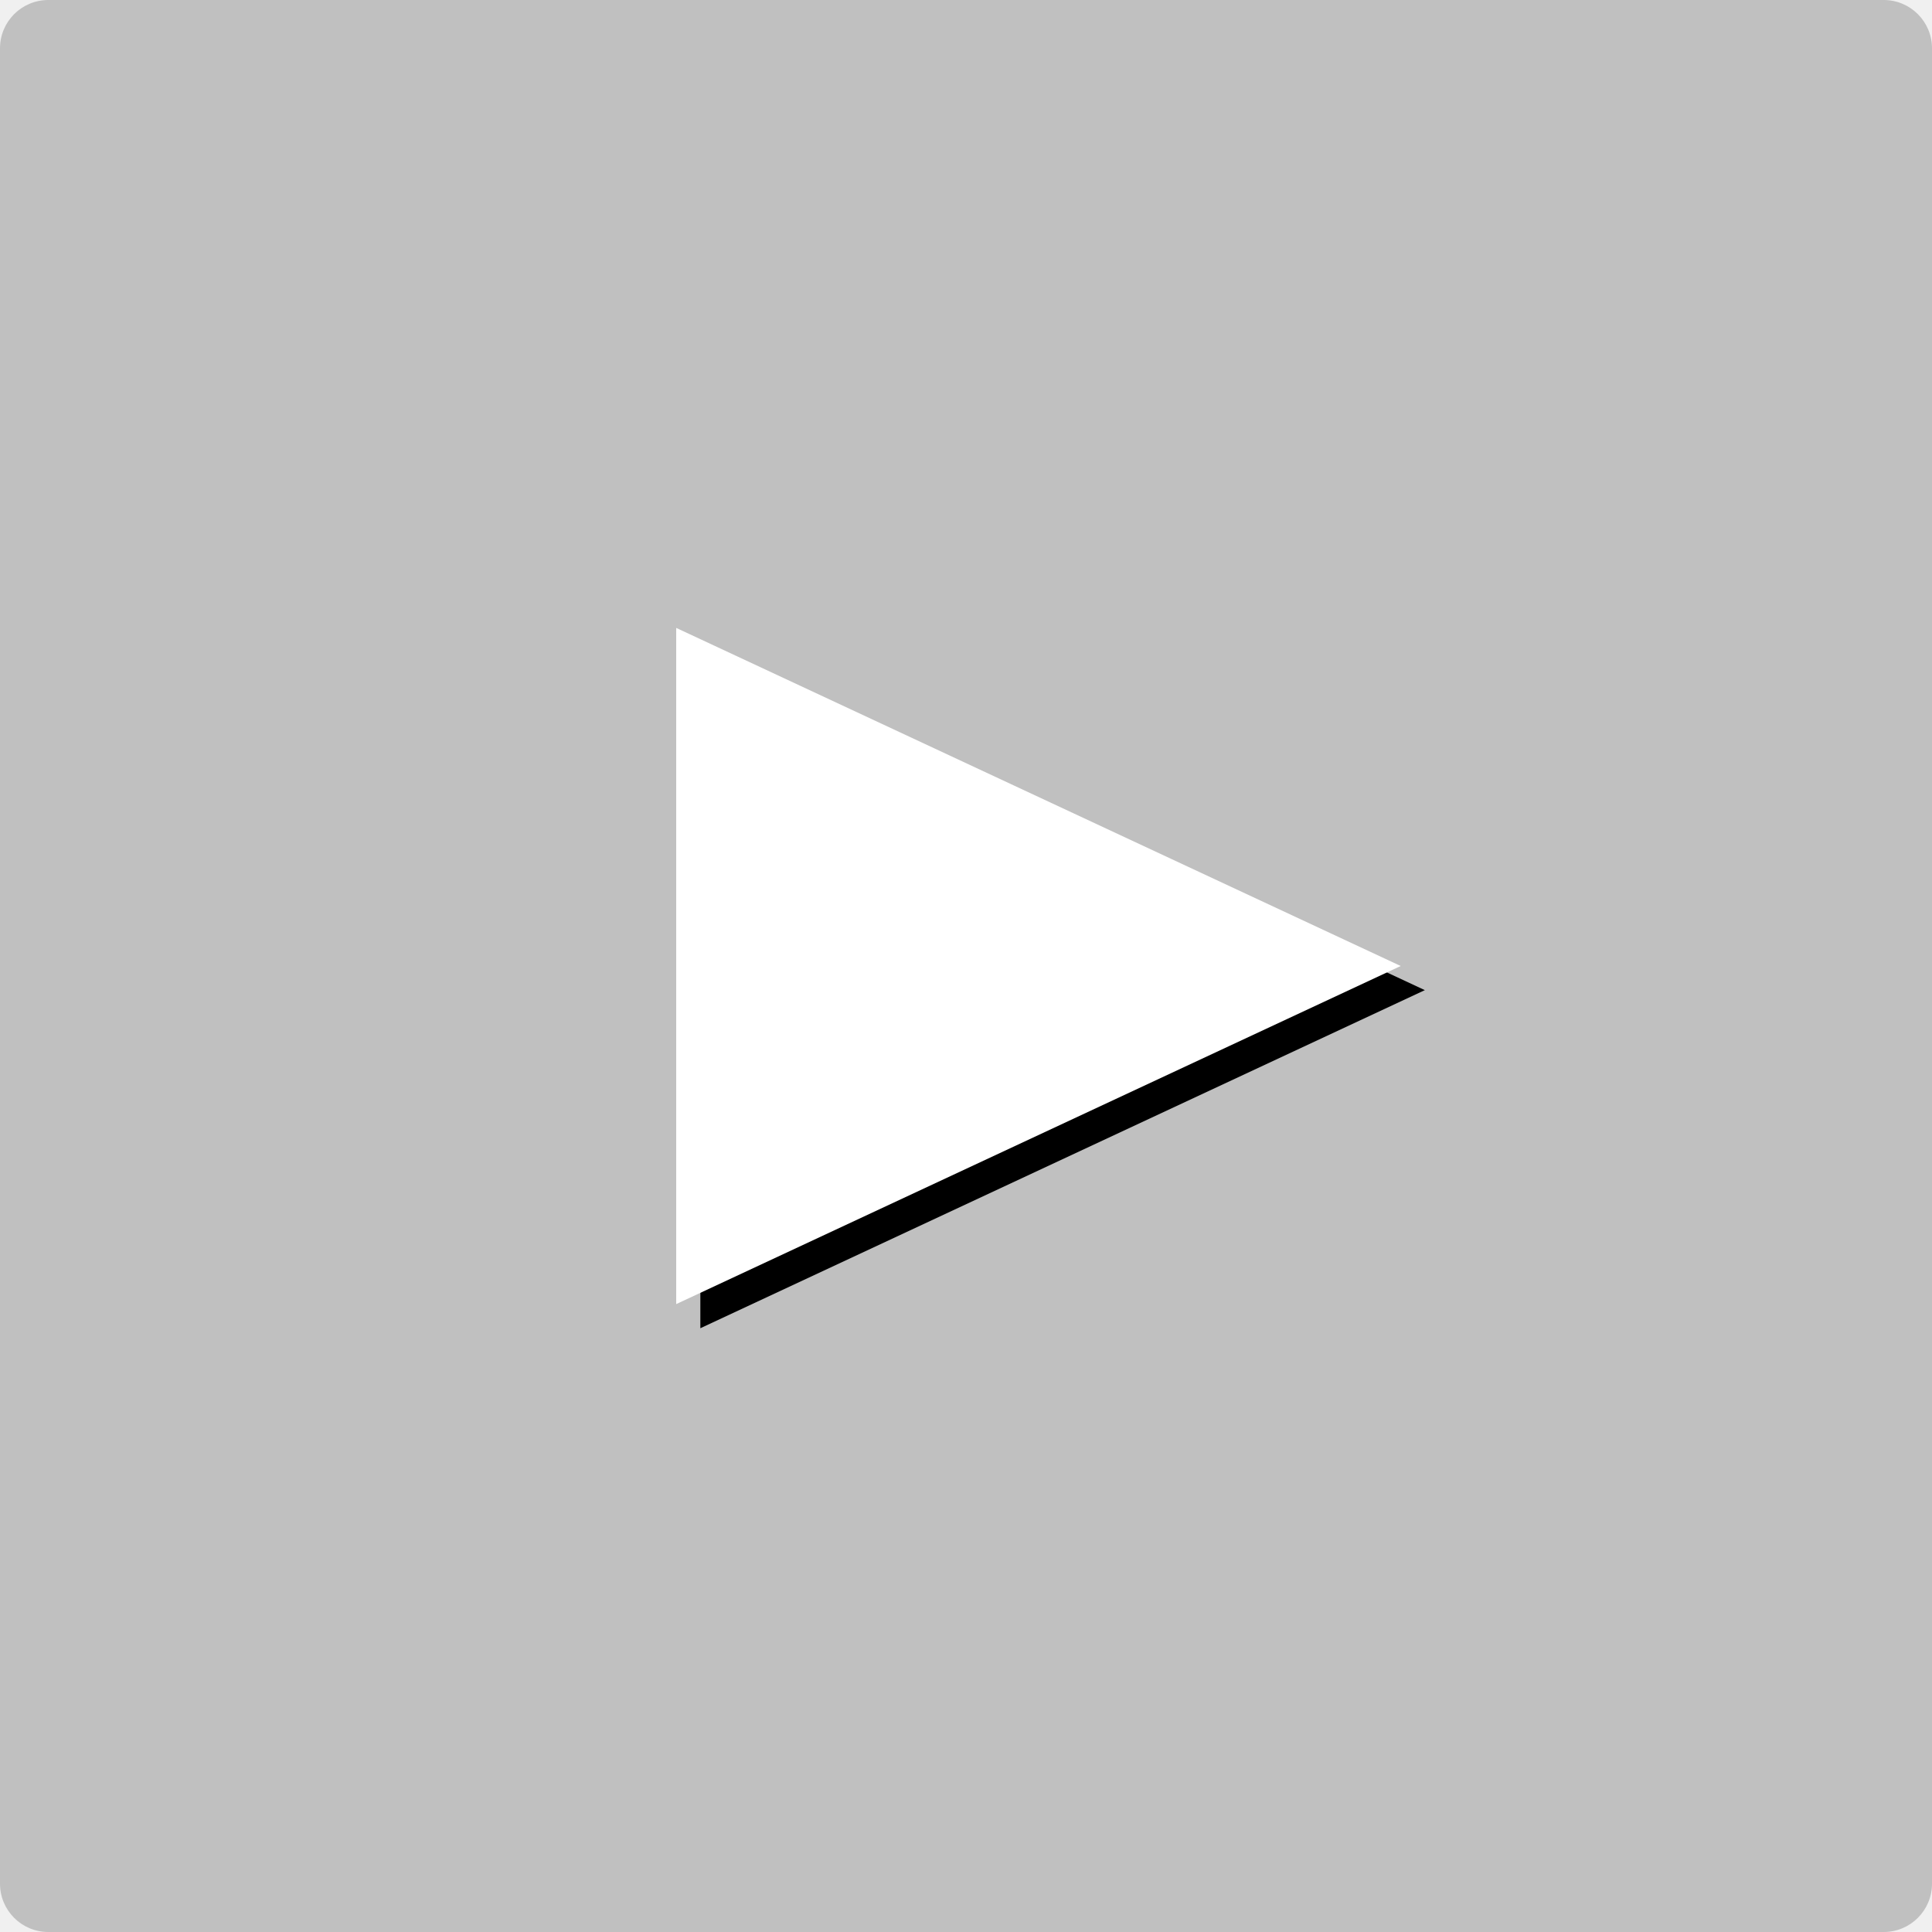
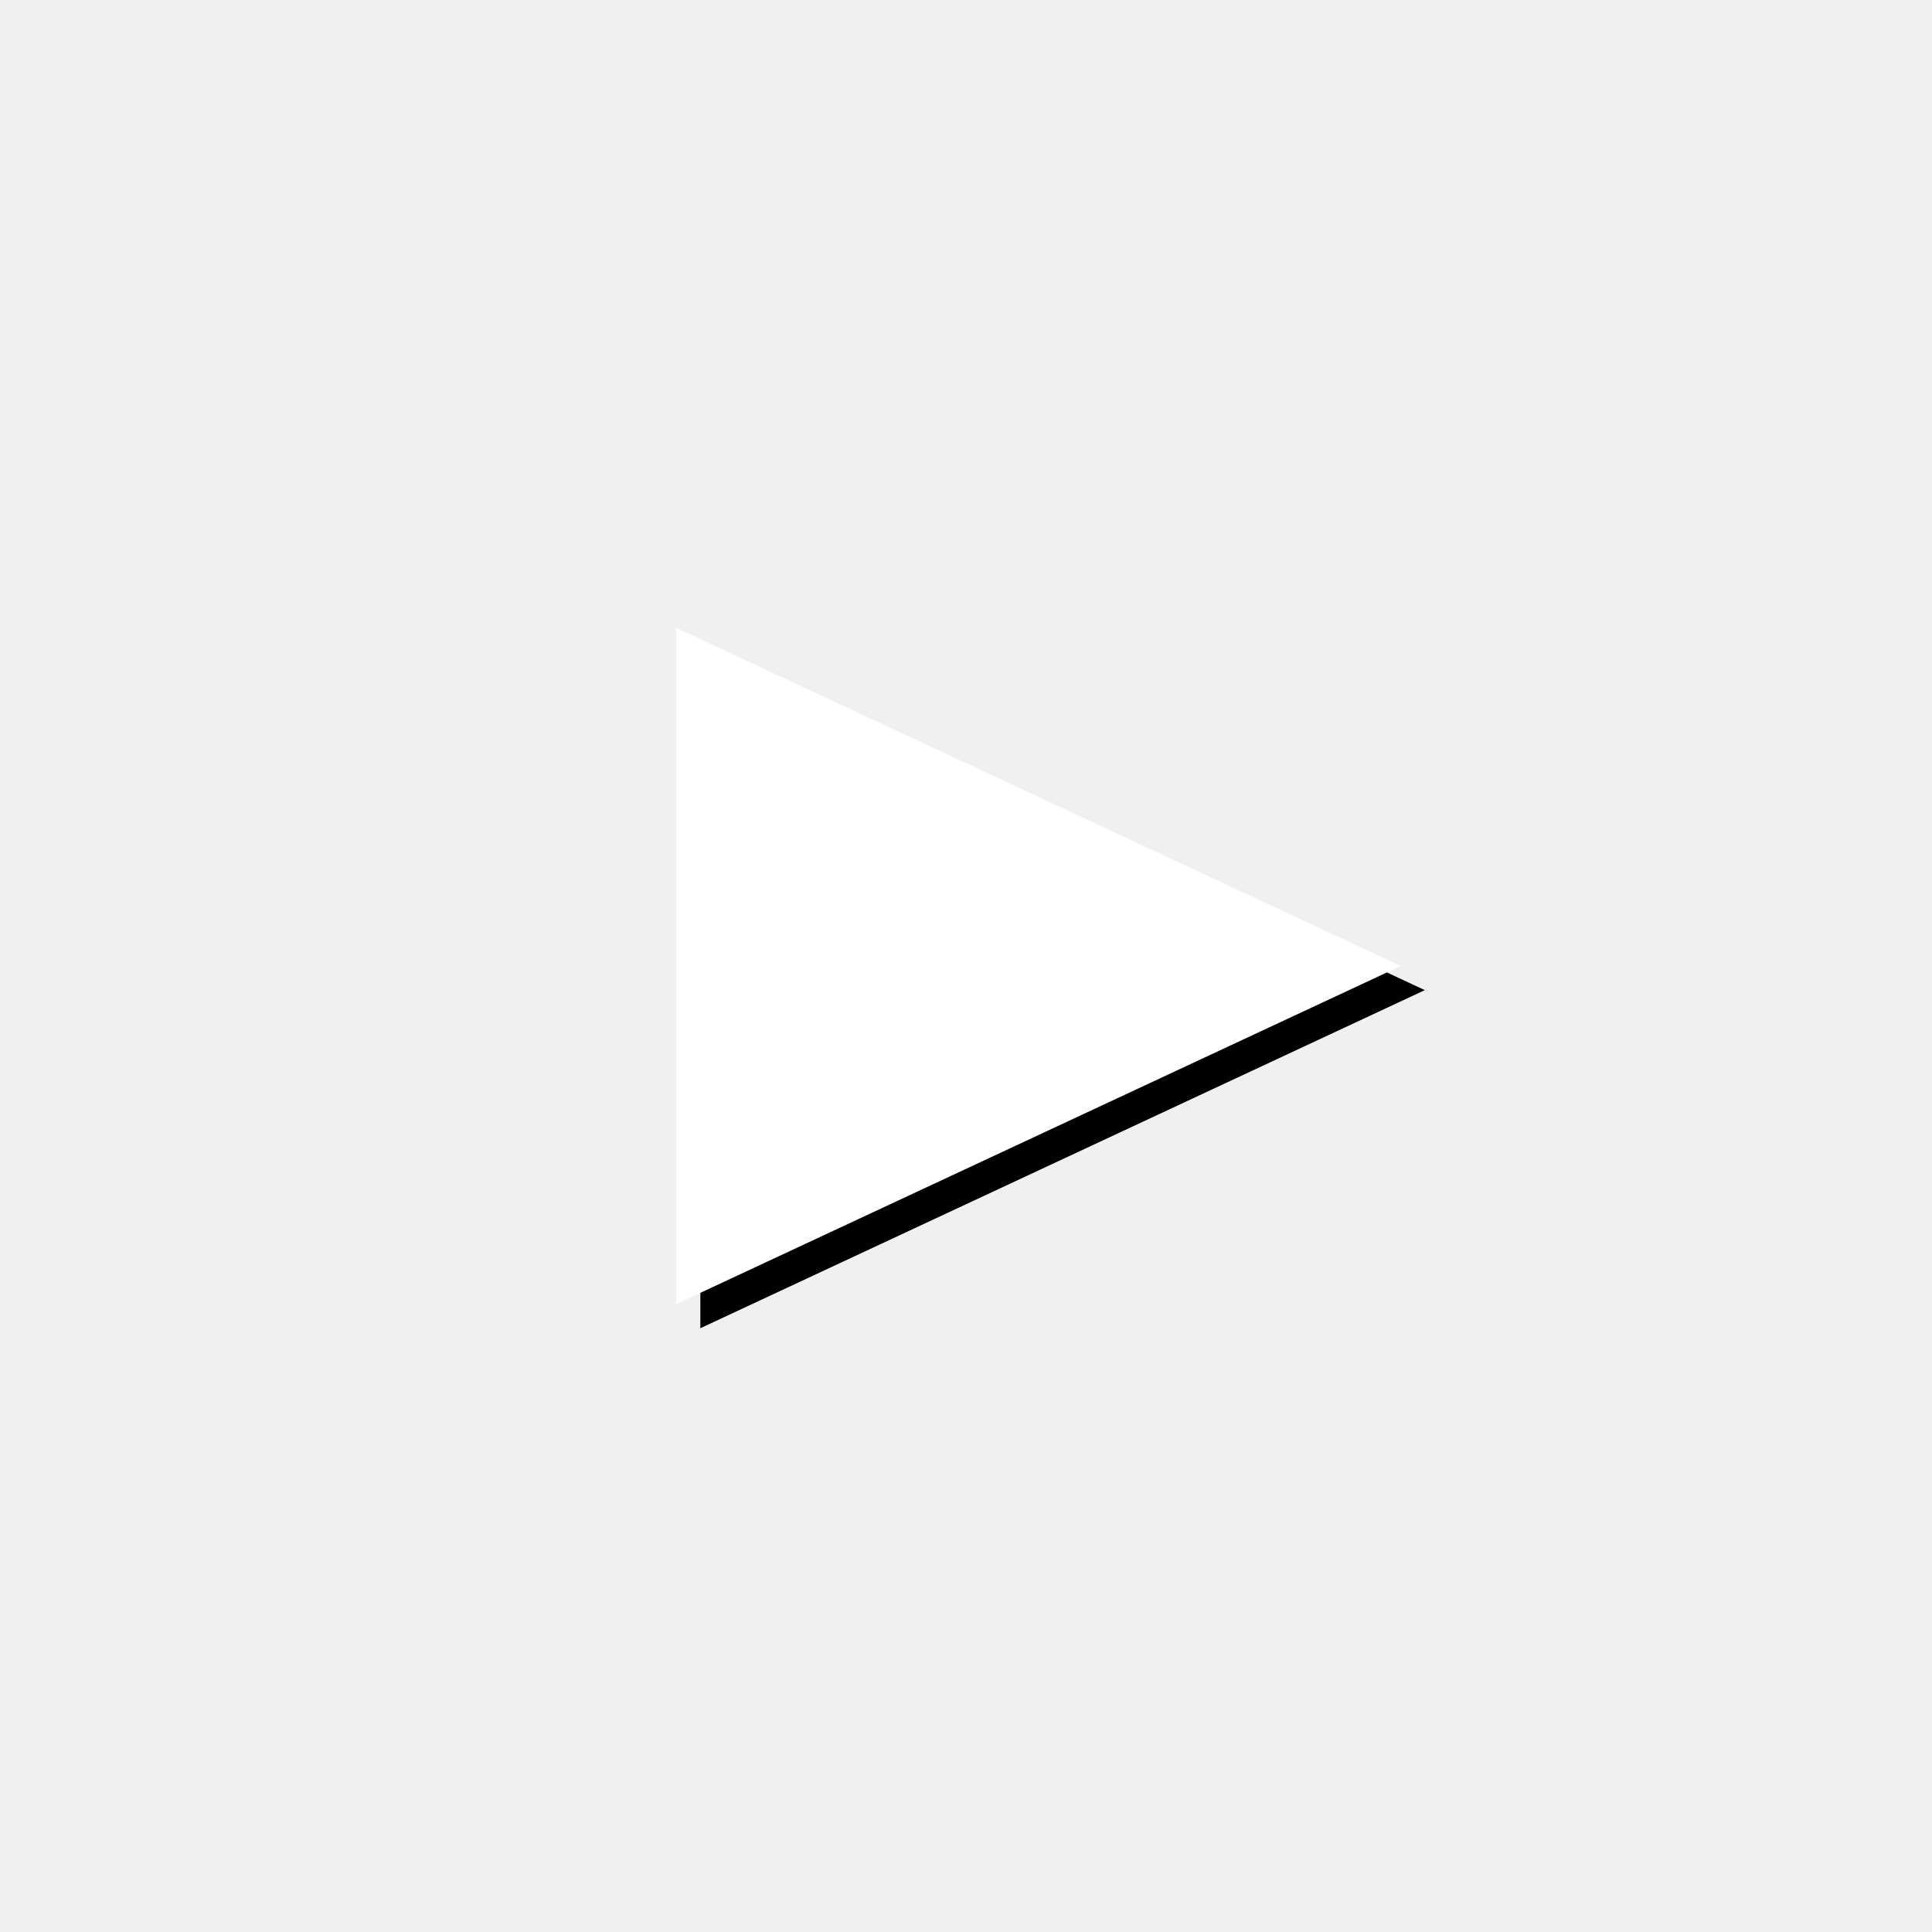
<svg xmlns="http://www.w3.org/2000/svg" xmlns:xlink="http://www.w3.org/1999/xlink" version="1.1" viewBox="-200 -200 400 400" preserveAspectRatio="xMidYMid meet" style="stroke:none">
  <defs>
    <path id="rr" d="M-60 -70 L90 0 L-60 70 Z" />
  </defs>
-   <rect x="-200" y="-200" width="400" height="400" rx="10" style="fill:#000;fill-opacity:0.2" />
  <use xlink:href="#rr" style="fill:#000" transform="translate(5 5)" />
  <use xlink:href="#rr" style="fill:#fff" />
</svg>
